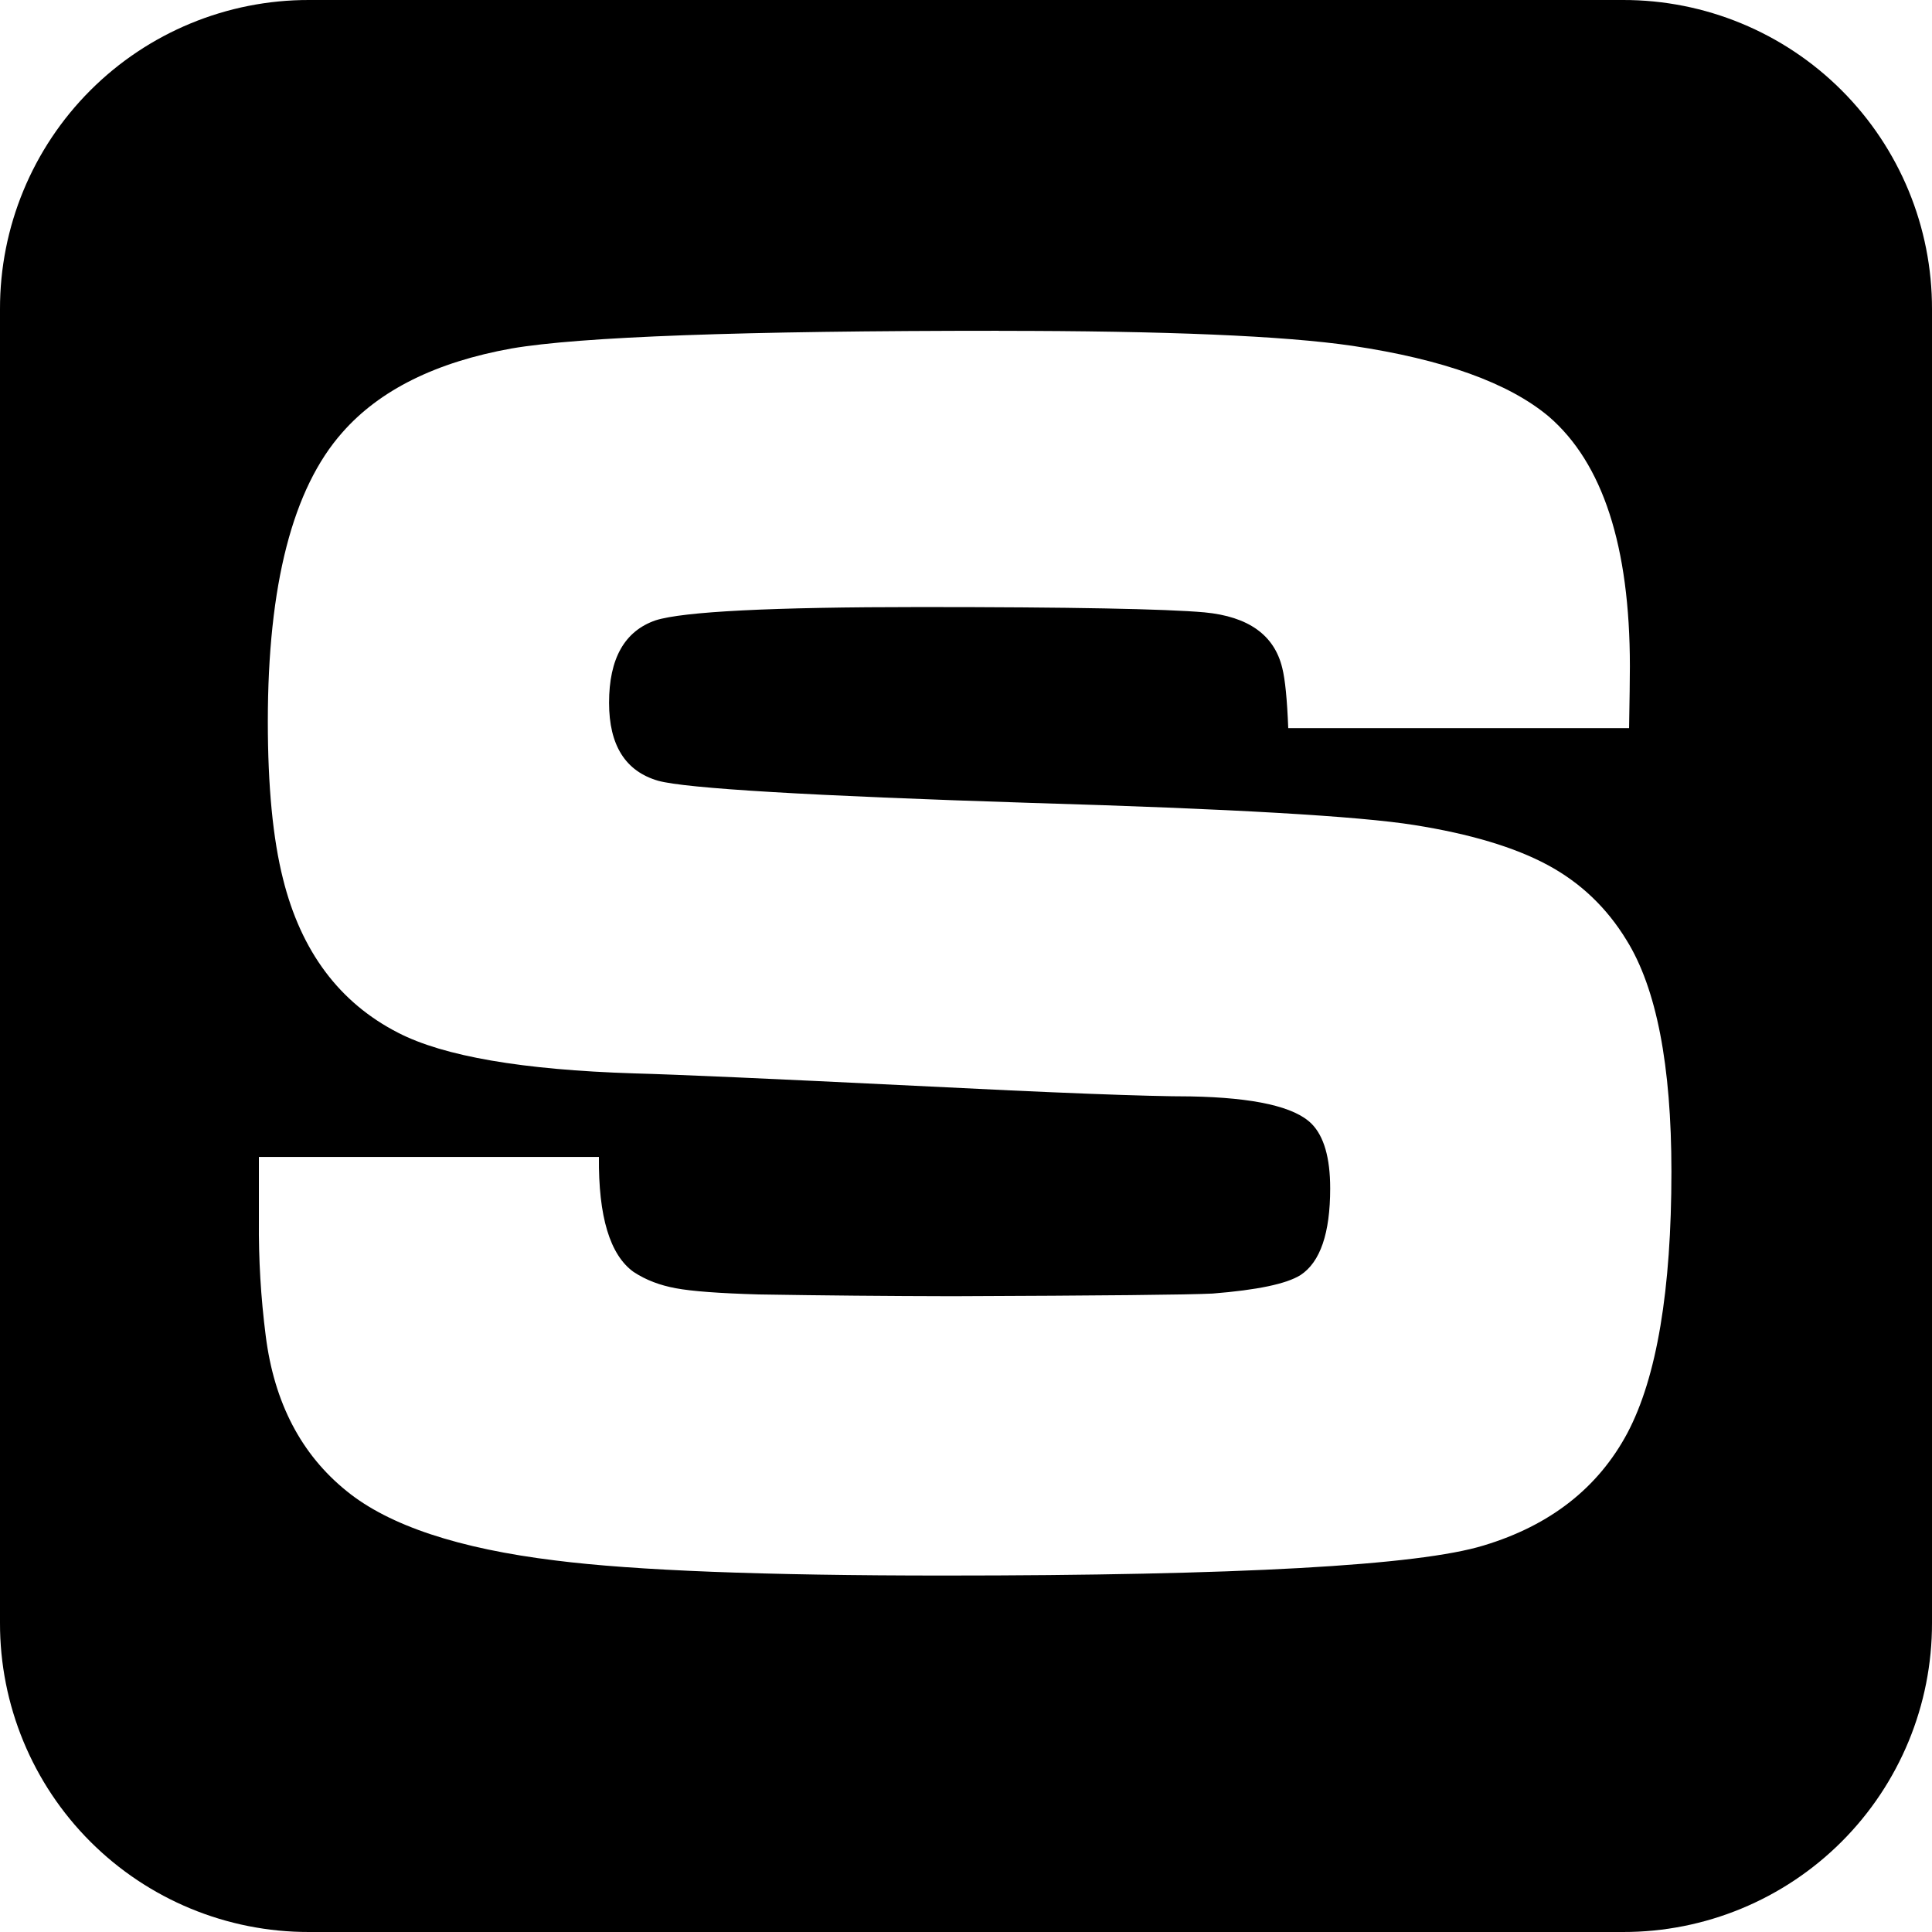
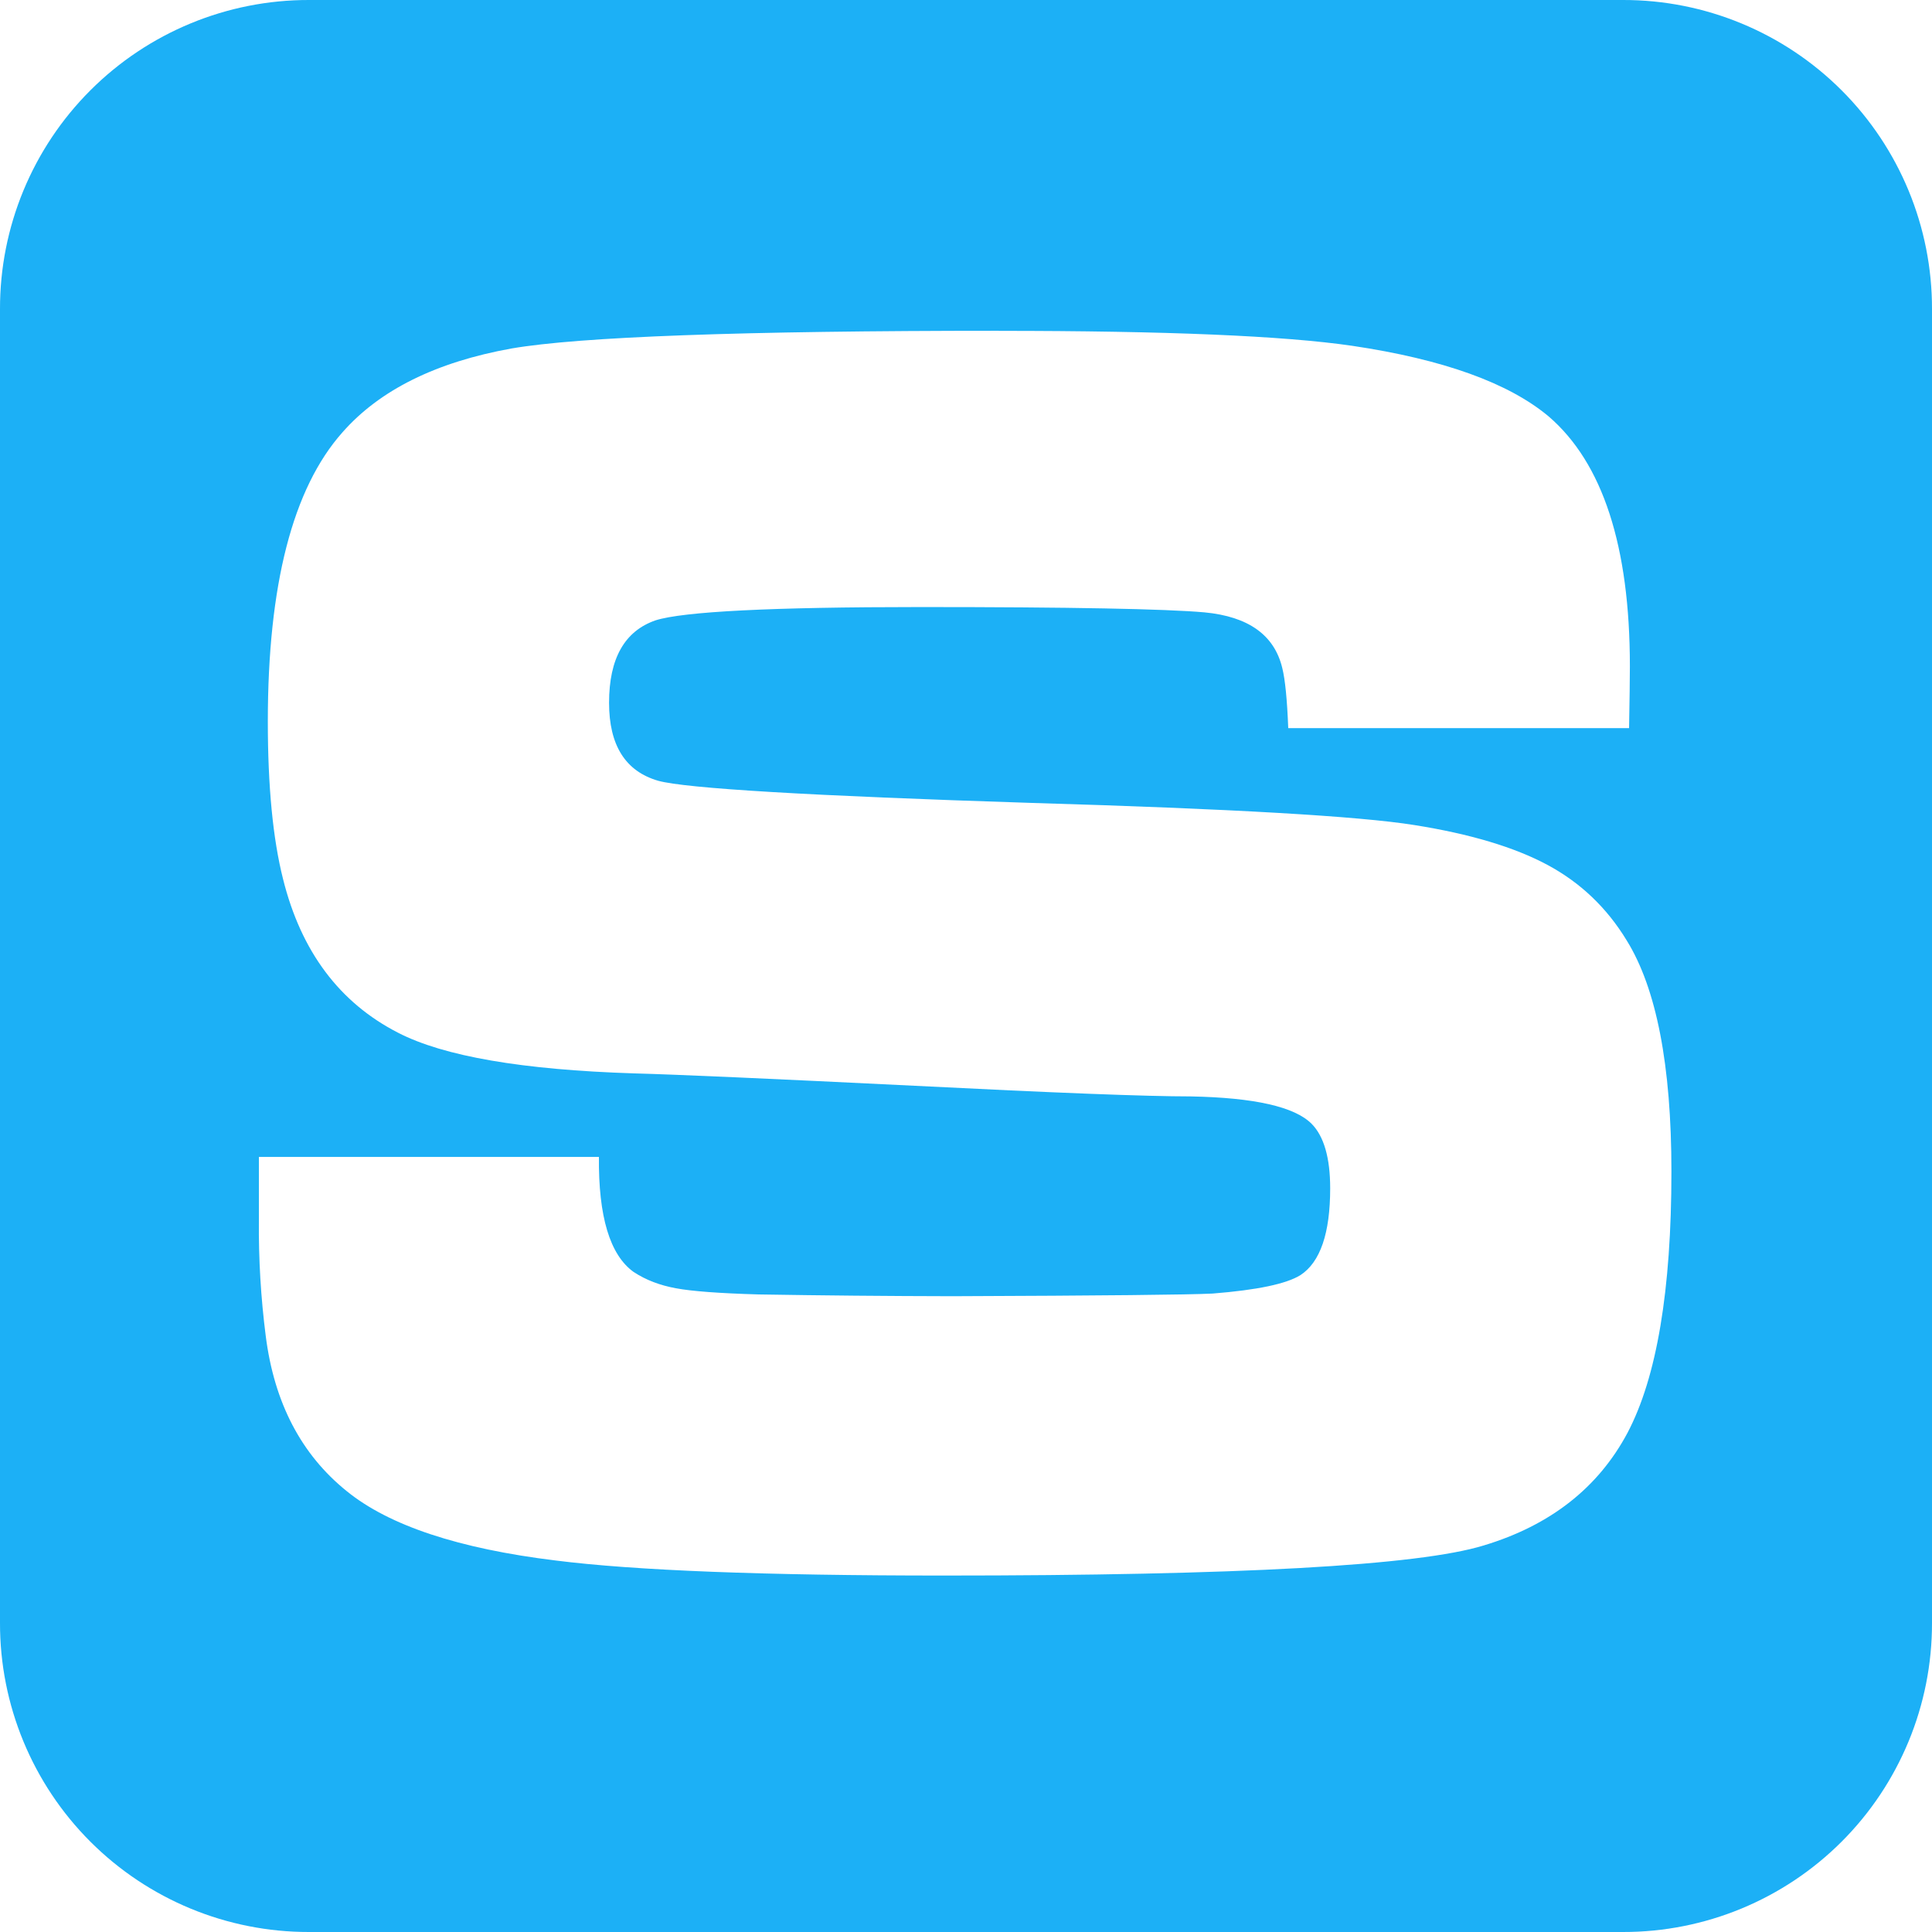
- <svg xmlns="http://www.w3.org/2000/svg" fill="#000000" role="img" viewBox="0 0 24 24">
+ <svg xmlns="http://www.w3.org/2000/svg" fill="#1CB0F6" role="img" viewBox="0 0 24 24">
  <path d="M3.84 0A3.832 3.832 0 0 0 0 3.84v16.32A3.832 3.832 0 0 0 3.84 24h16.32A3.832 3.832 0 0 0 24 20.16V3.84A3.832 3.832 0 0 0 20.16 0zm8.567 4.11c2.074 0 3.538.061 4.393.186 1.127.168 1.94.46 2.438.877.672.578 1.009 1.613 1.009 3.104 0 .161-.004.417-.01.768h-4.234c-.014-.358-.039-.607-.074-.746-.098-.41-.42-.64-.966-.692-.484-.043-1.66-.066-3.53-.066-1.85 0-2.946.056-3.289.165-.385.133-.578.474-.578 1.024 0 .528.203.851.61.969.343.095 1.887.187 4.633.275 2.487.073 4.073.165 4.76.275.693.11 1.244.275 1.654.495.41.22.737.532.983.936.37.595.557 1.552.557 2.873 0 1.475-.182 2.557-.546 3.247-.364.683-.96 1.149-1.785 1.398-.812.25-3.05.374-6.71.374-2.226 0-3.832-.062-4.82-.187-1.204-.147-2.068-.434-2.593-.86-.567-.456-.903-1.1-1.008-1.93a10.522 10.522 0 0 1-.085-1.434v-.789H7.44c-.007.74.136 1.216.43 1.428.154.102.33.167.525.203.196.037.54.063 1.03.077a166.2 166.2 0 0 0 2.405.022c1.862-.007 2.94-.018 3.234-.033.553-.044.917-.12 1.092-.23.245-.161.368-.52.368-1.077 0-.38-.078-.648-.231-.802-.211-.212-.712-.325-1.503-.34-.547 0-1.688-.044-3.425-.132-1.794-.088-2.956-.14-3.488-.154-1.387-.044-2.364-.212-2.932-.505-.728-.373-1.205-1.01-1.429-1.91-.126-.498-.189-1.15-.189-1.956 0-1.698.309-2.895.925-3.59.462-.527 1.163-.875 2.102-1.044.848-.146 2.865-.22 6.053-.22z" />
</svg>
